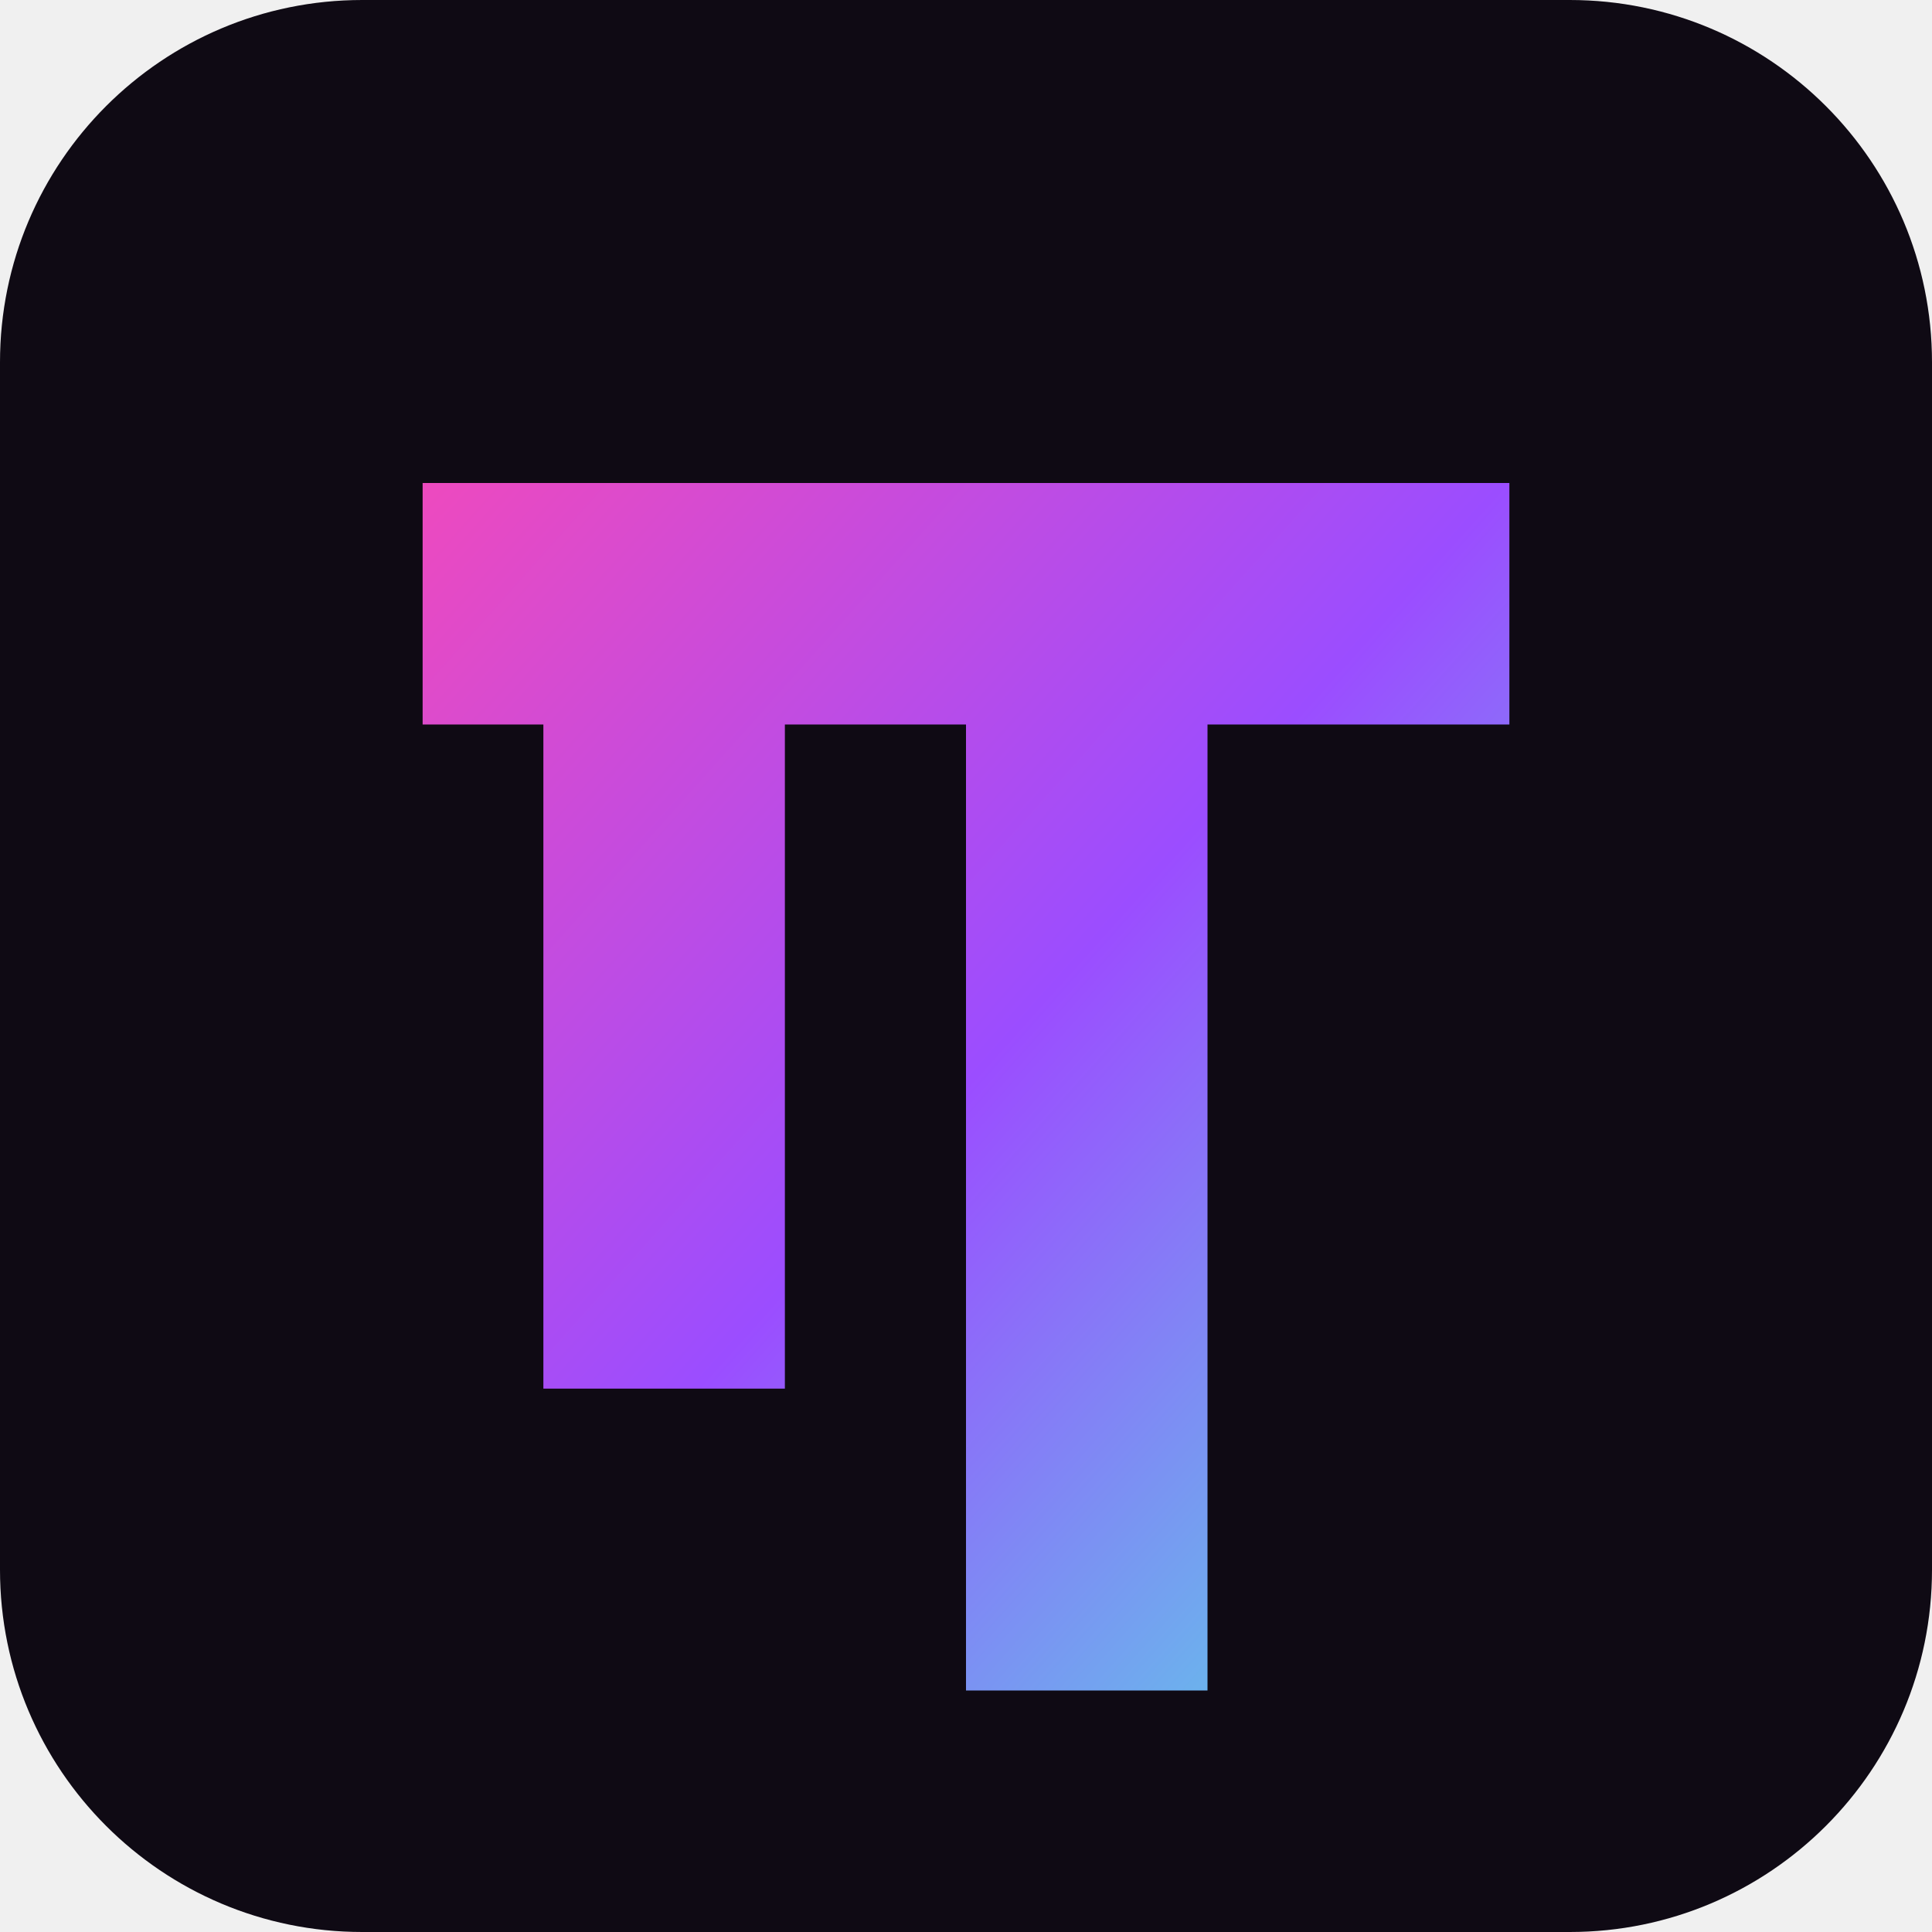
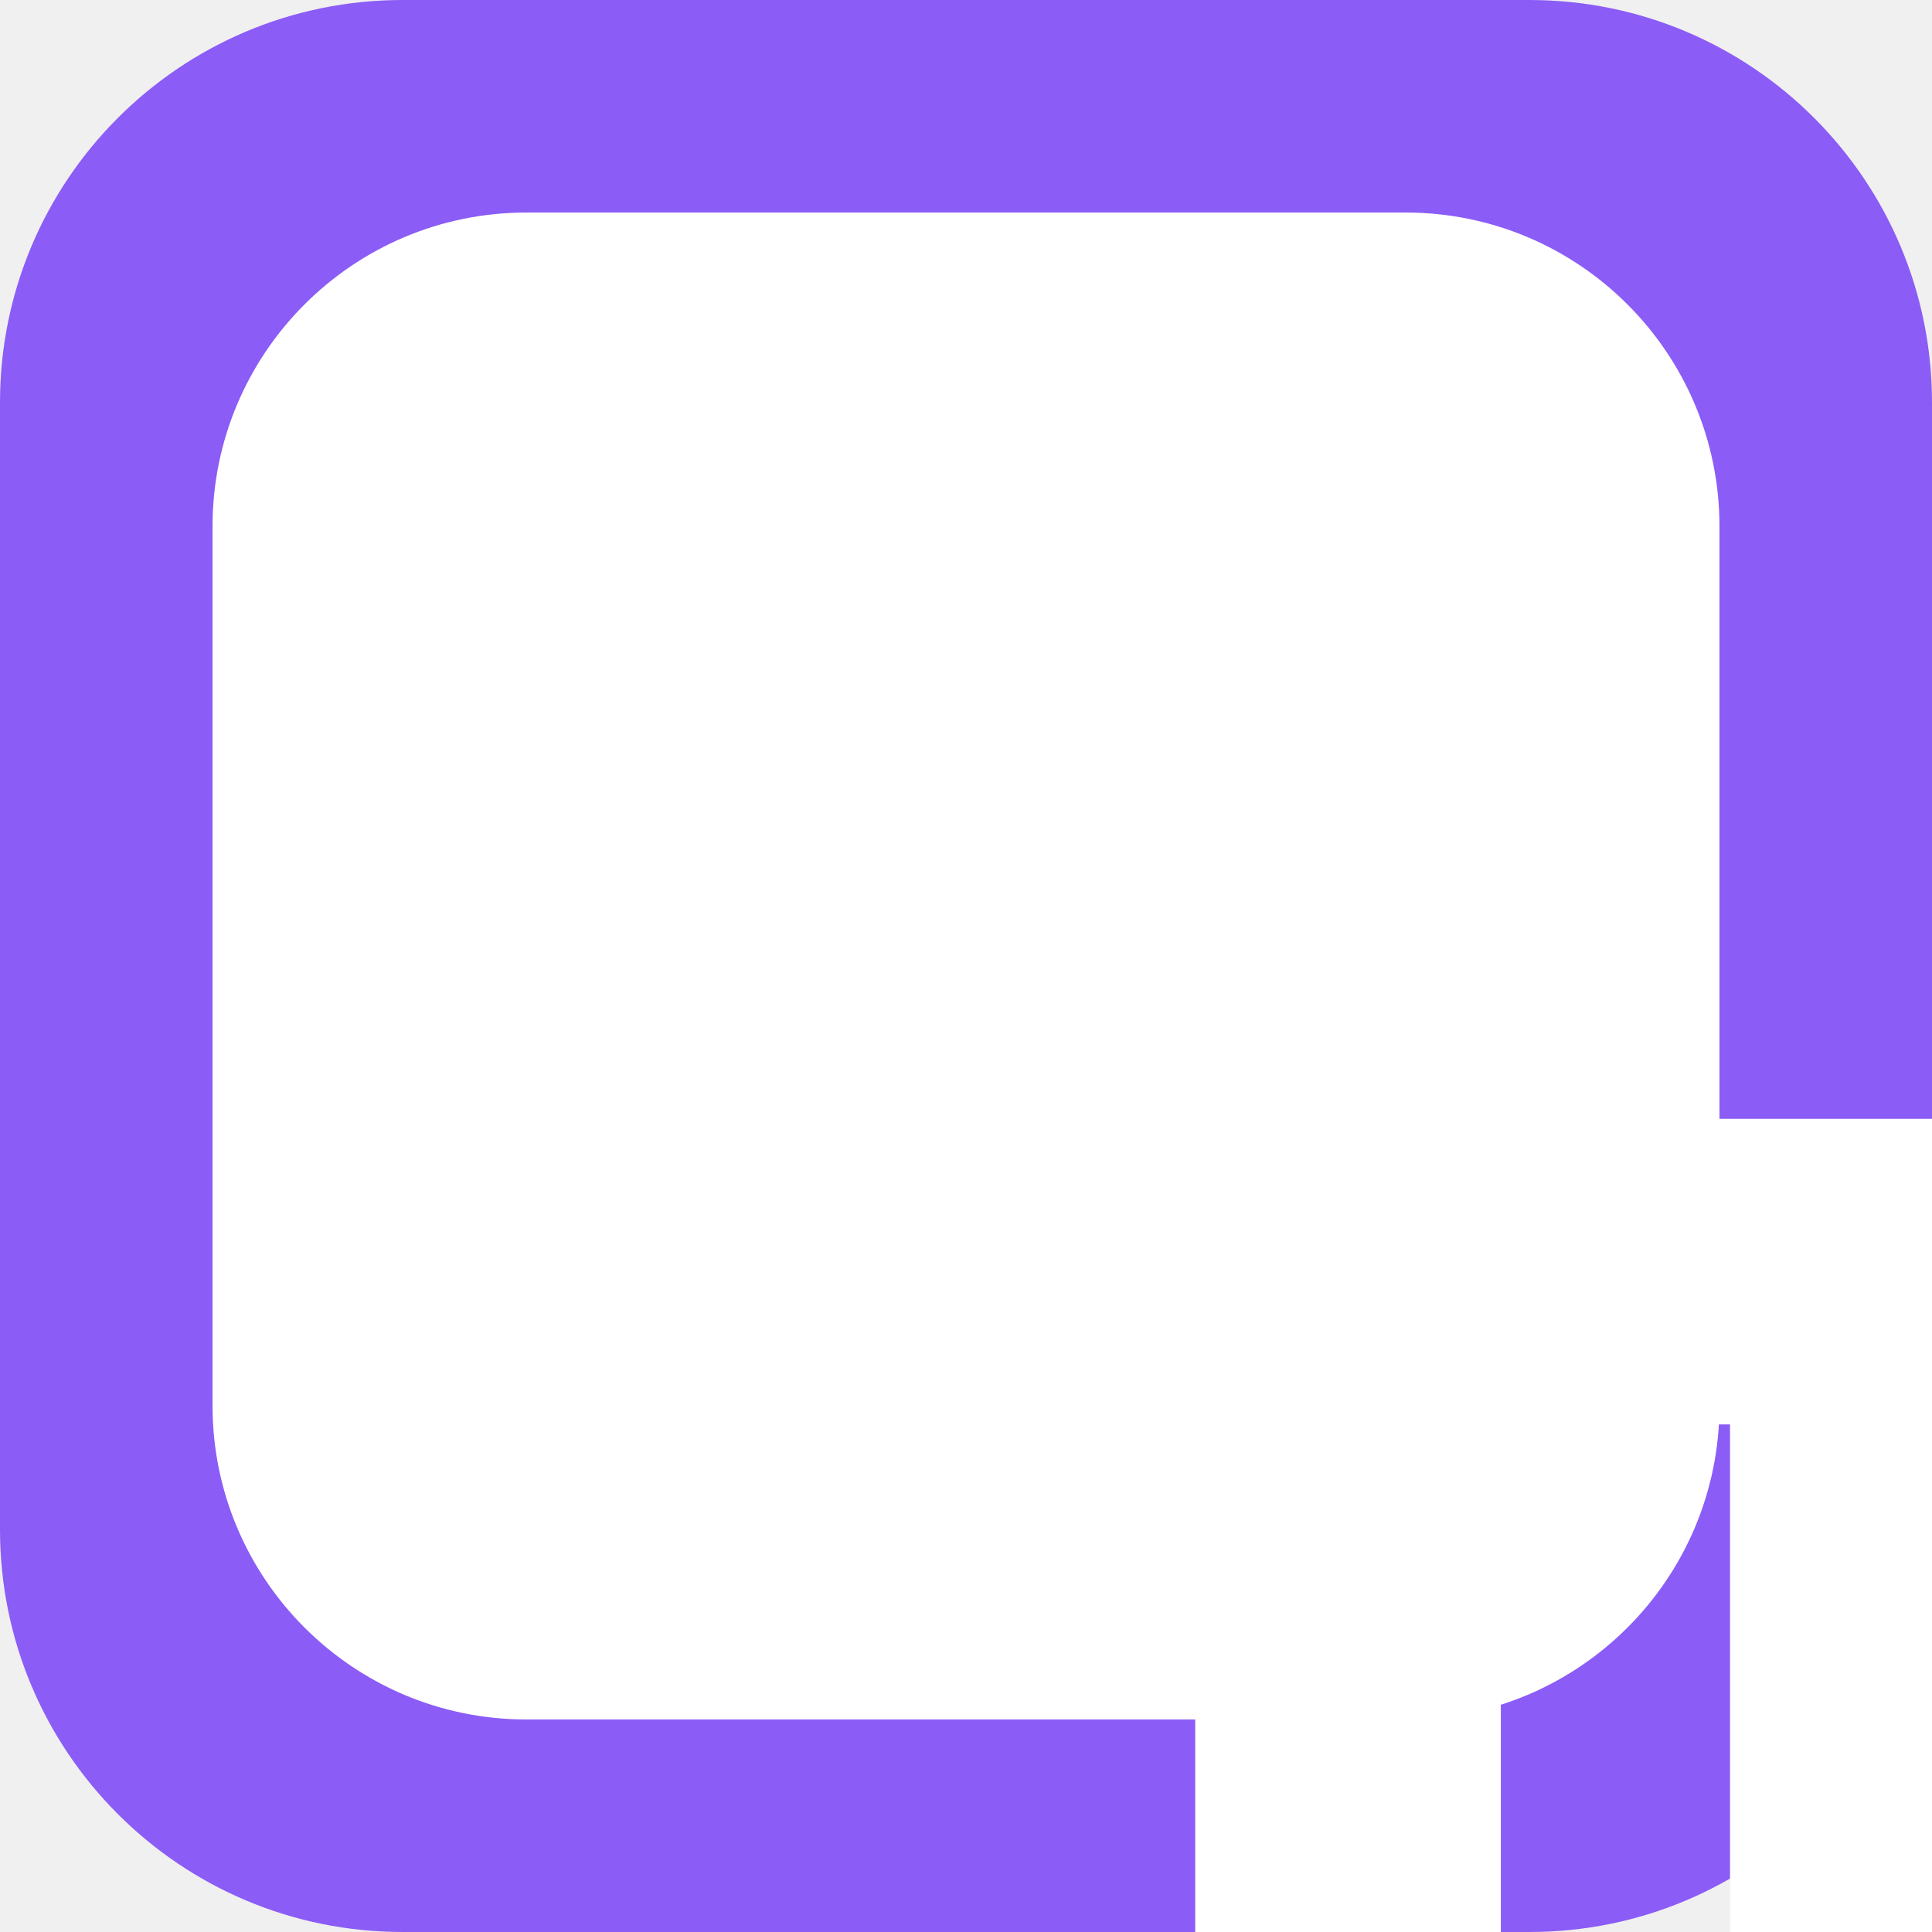
- <svg xmlns="http://www.w3.org/2000/svg" viewBox="0 0 64 64">
-   <defs>
-     <linearGradient id="g" x1="0" y1="0" x2="1" y2="1">
-       <stop offset="0" stop-color="#ed4abf" />
-       <stop offset=".5" stop-color="#9b4dff" />
-       <stop offset="1" stop-color="#5ad8e6" />
-     </linearGradient>
-   </defs>
-   <rect width="64" height="64" rx="12" fill="#0f0a14" />
-   <path fill="url(#g)" d="M14 16h36v8H40v32h-8V24h-6v22h-8V24h-4z" />
+ <svg xmlns="http://www.w3.org/2000/svg" viewBox="0 0 24 24" width="24" height="24">
+   <rect width="24" height="24" rx="5" fill="#8B5CF6" />
+   <g transform="translate(2.64 2.64) scale(0.78)" fill="#ffffff">
+     <rect width="24" height="24" rx="5" fill="#ffffff" />
+     <g transform="translate(2.64 2.64) scale(0.78)">
+       <rect width="24" height="24" rx="5" fill="#ffffff" />
+       <g transform="translate(2.64 2.64) scale(0.78)">
+         <path fill="#ffffff" d="M14 16h36v8H40v32h-8V24h-6v22h-8V24h-4z" />
+       </g>
+     </g>
+   </g>
</svg>
